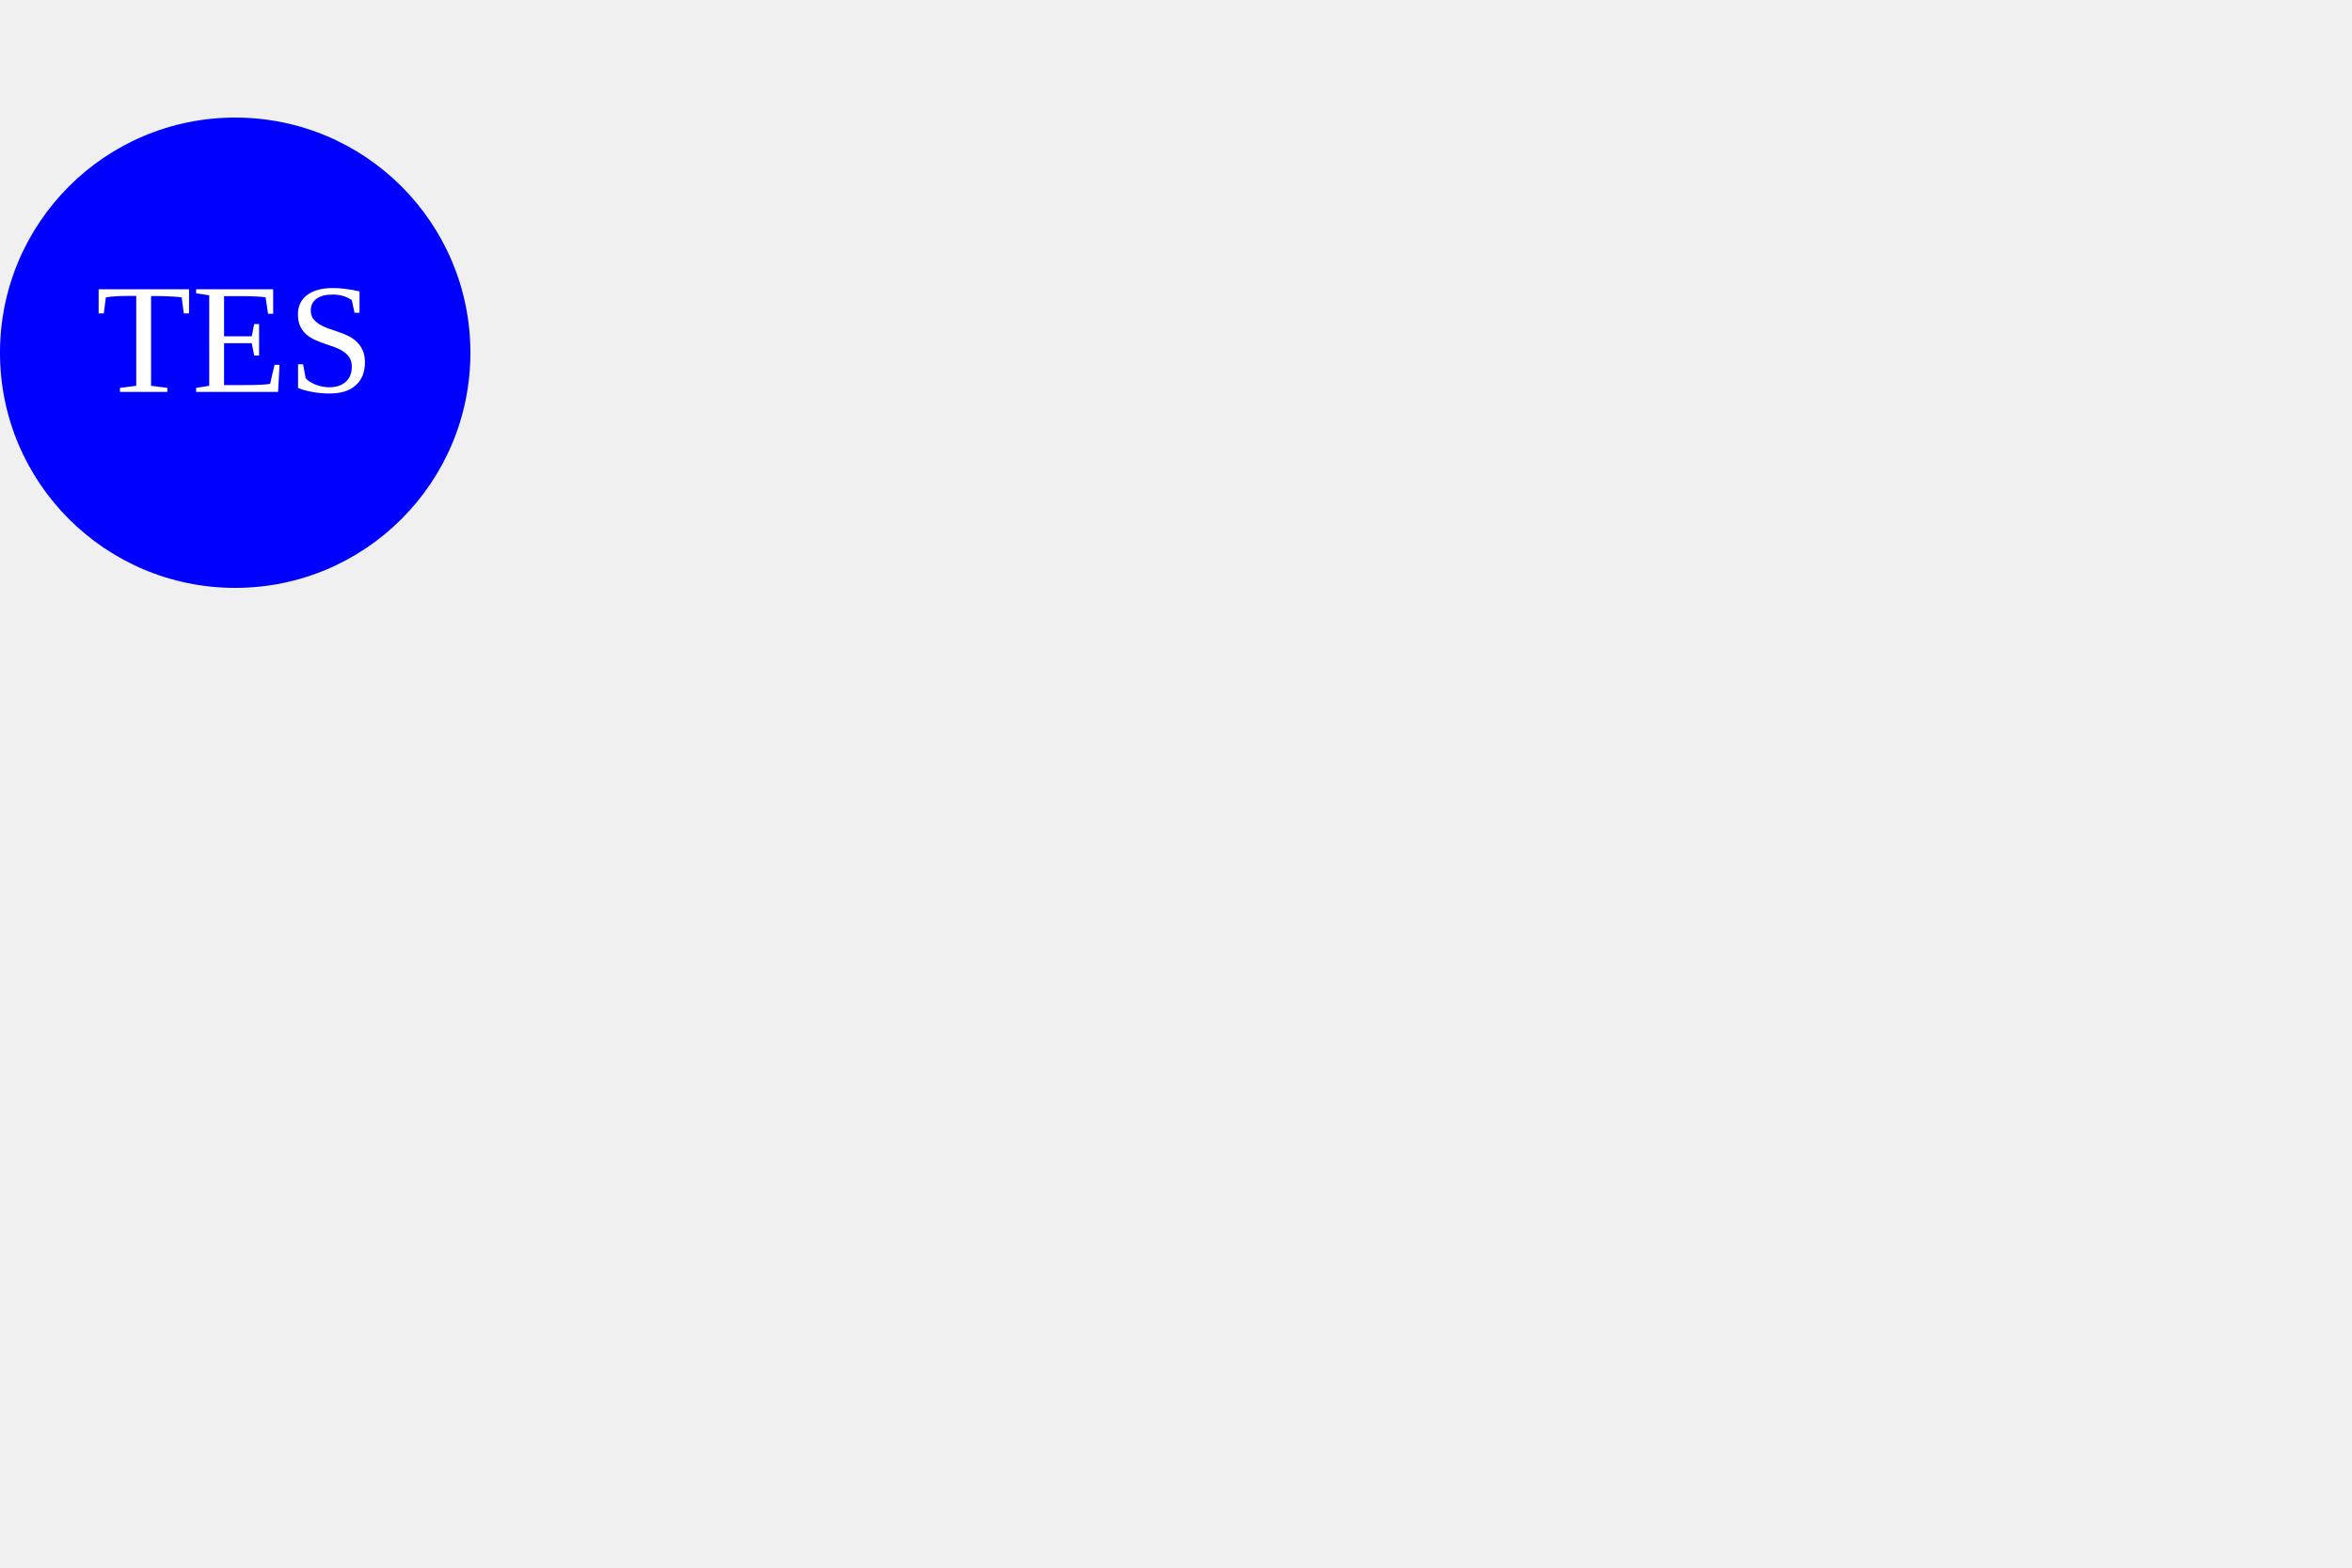
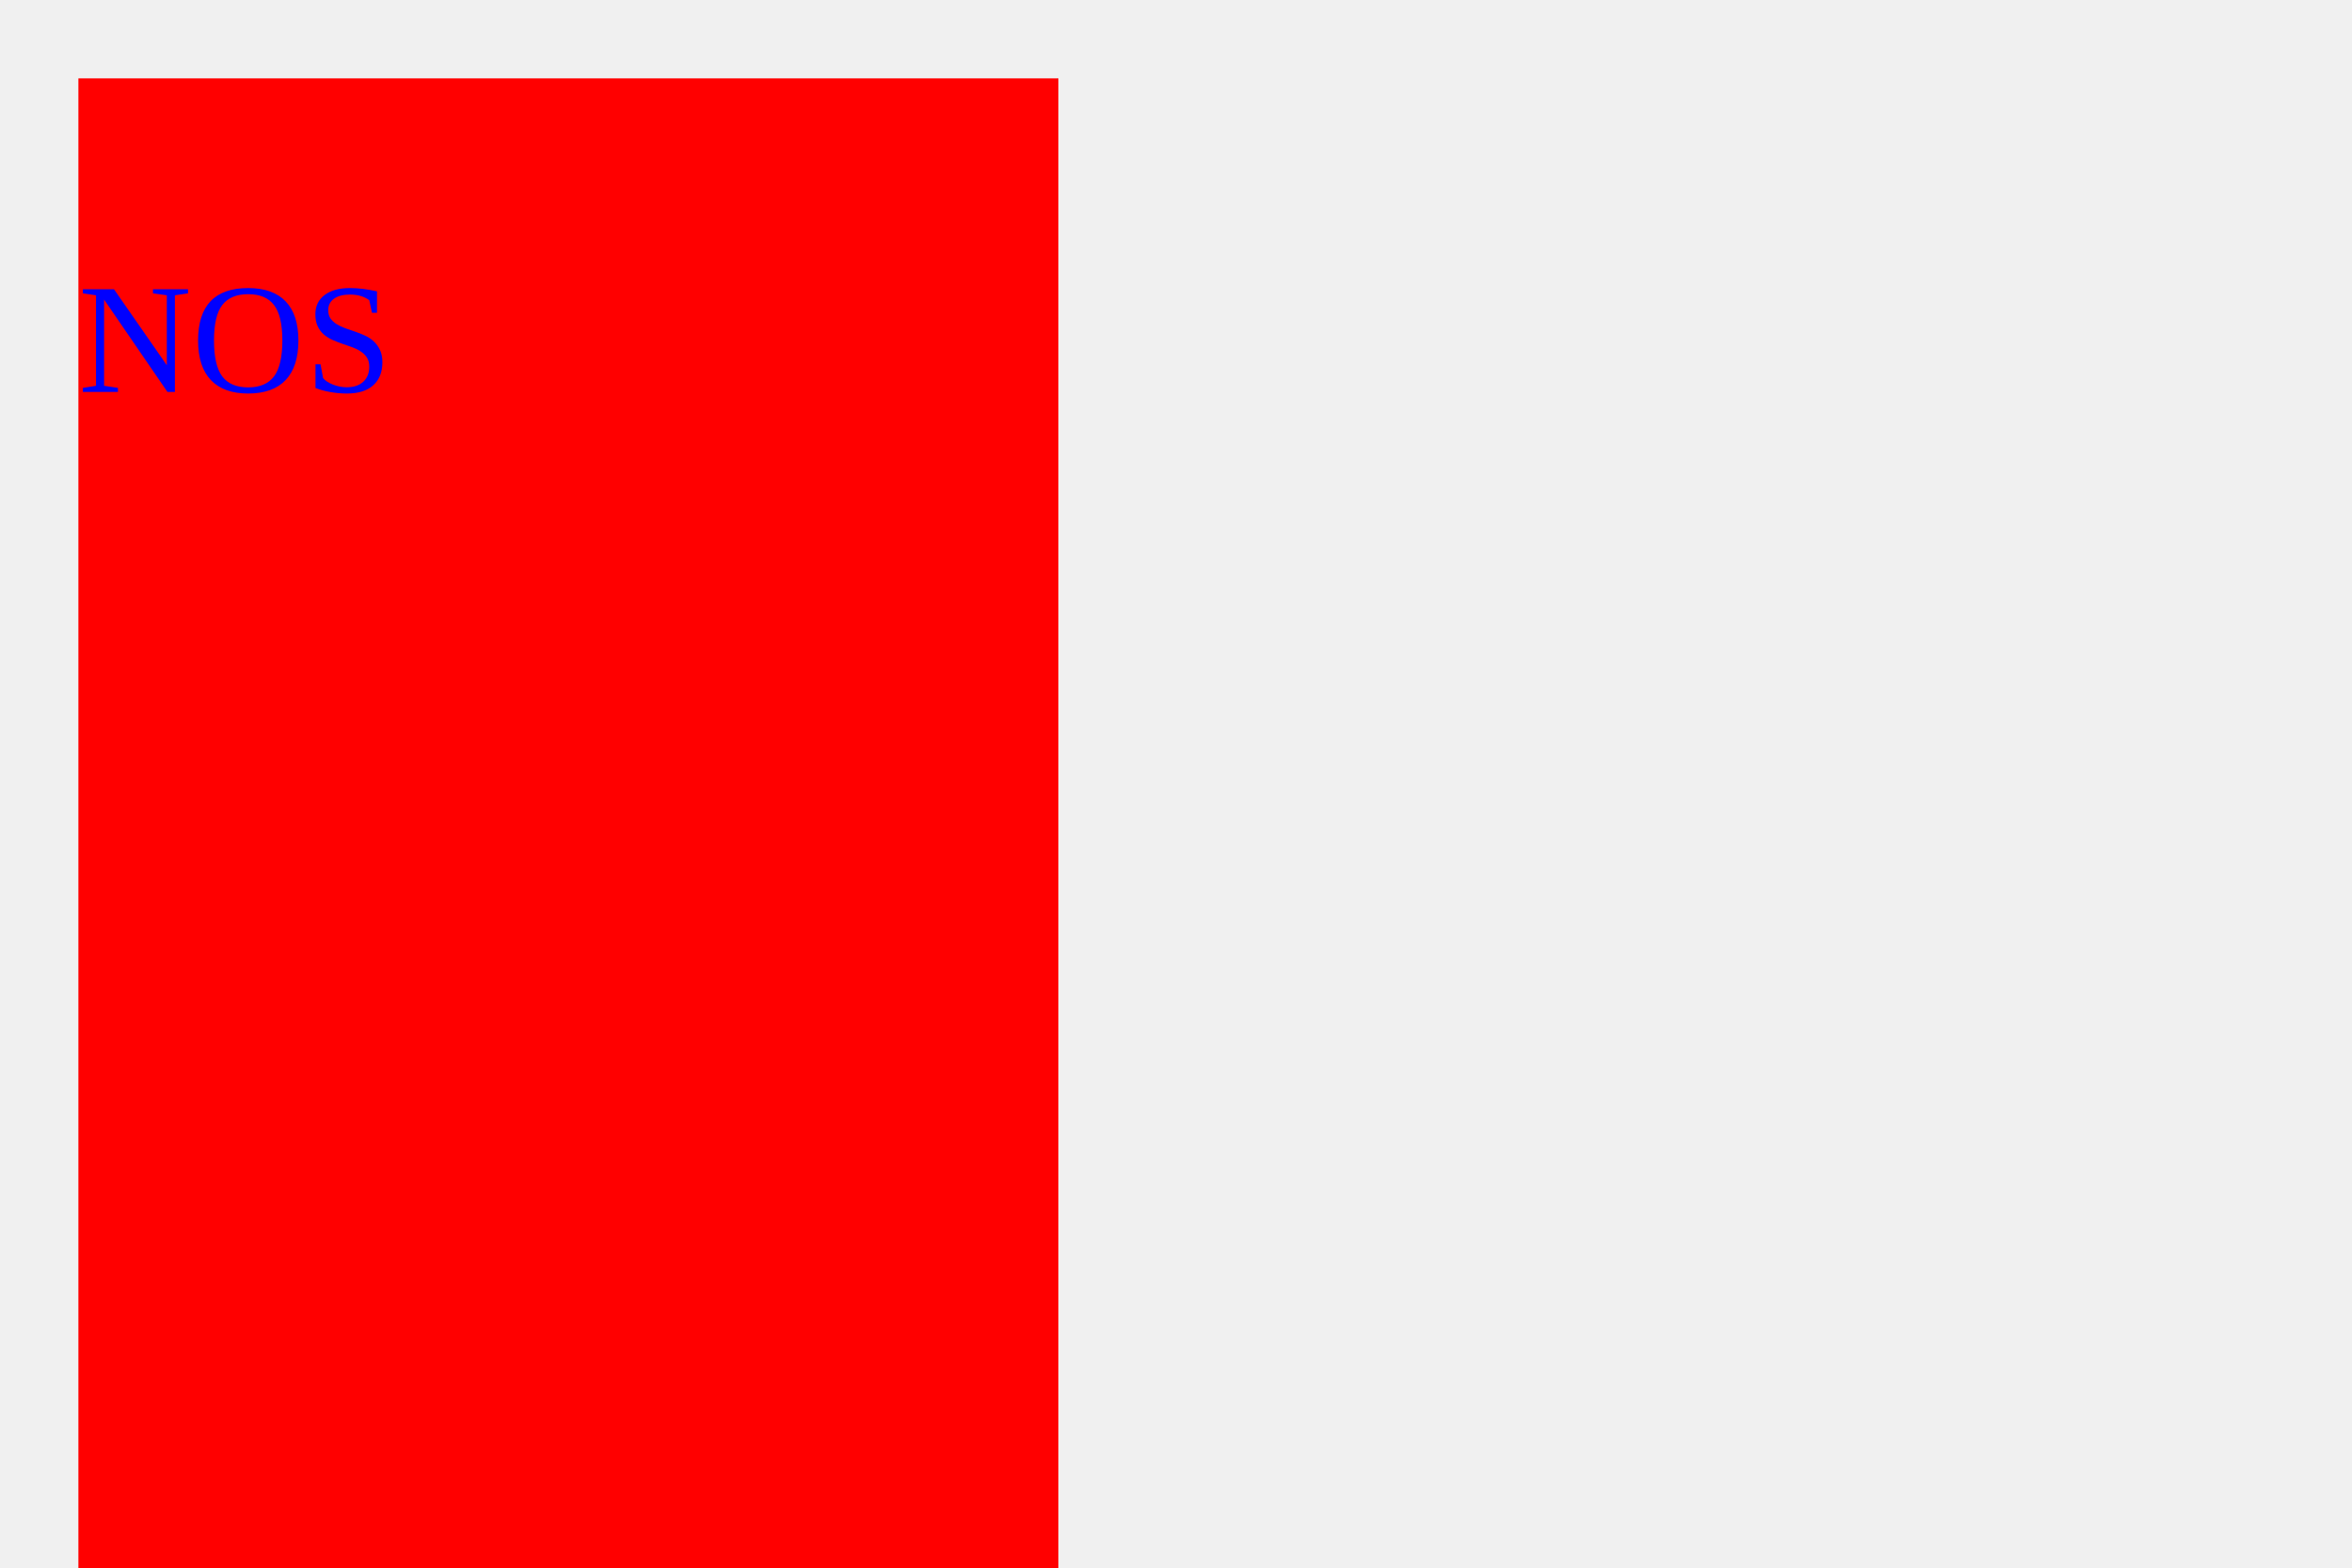
<svg xmlns="http://www.w3.org/2000/svg" width="300" height="200">
  <g>
-     <circle cx="30" cy="45" r="30" fill="blue" />
-     <text x="30" y="50" text-anchor="middle" font-size="20" fill="white">TES</text>
+     <rect width="125" height="200" x="10" y="10" fill="red" />
+     <text x="30" y="50" text-anchor="middle" font-size="20" fill="blue">NOS</text>
  </g>
</svg>
